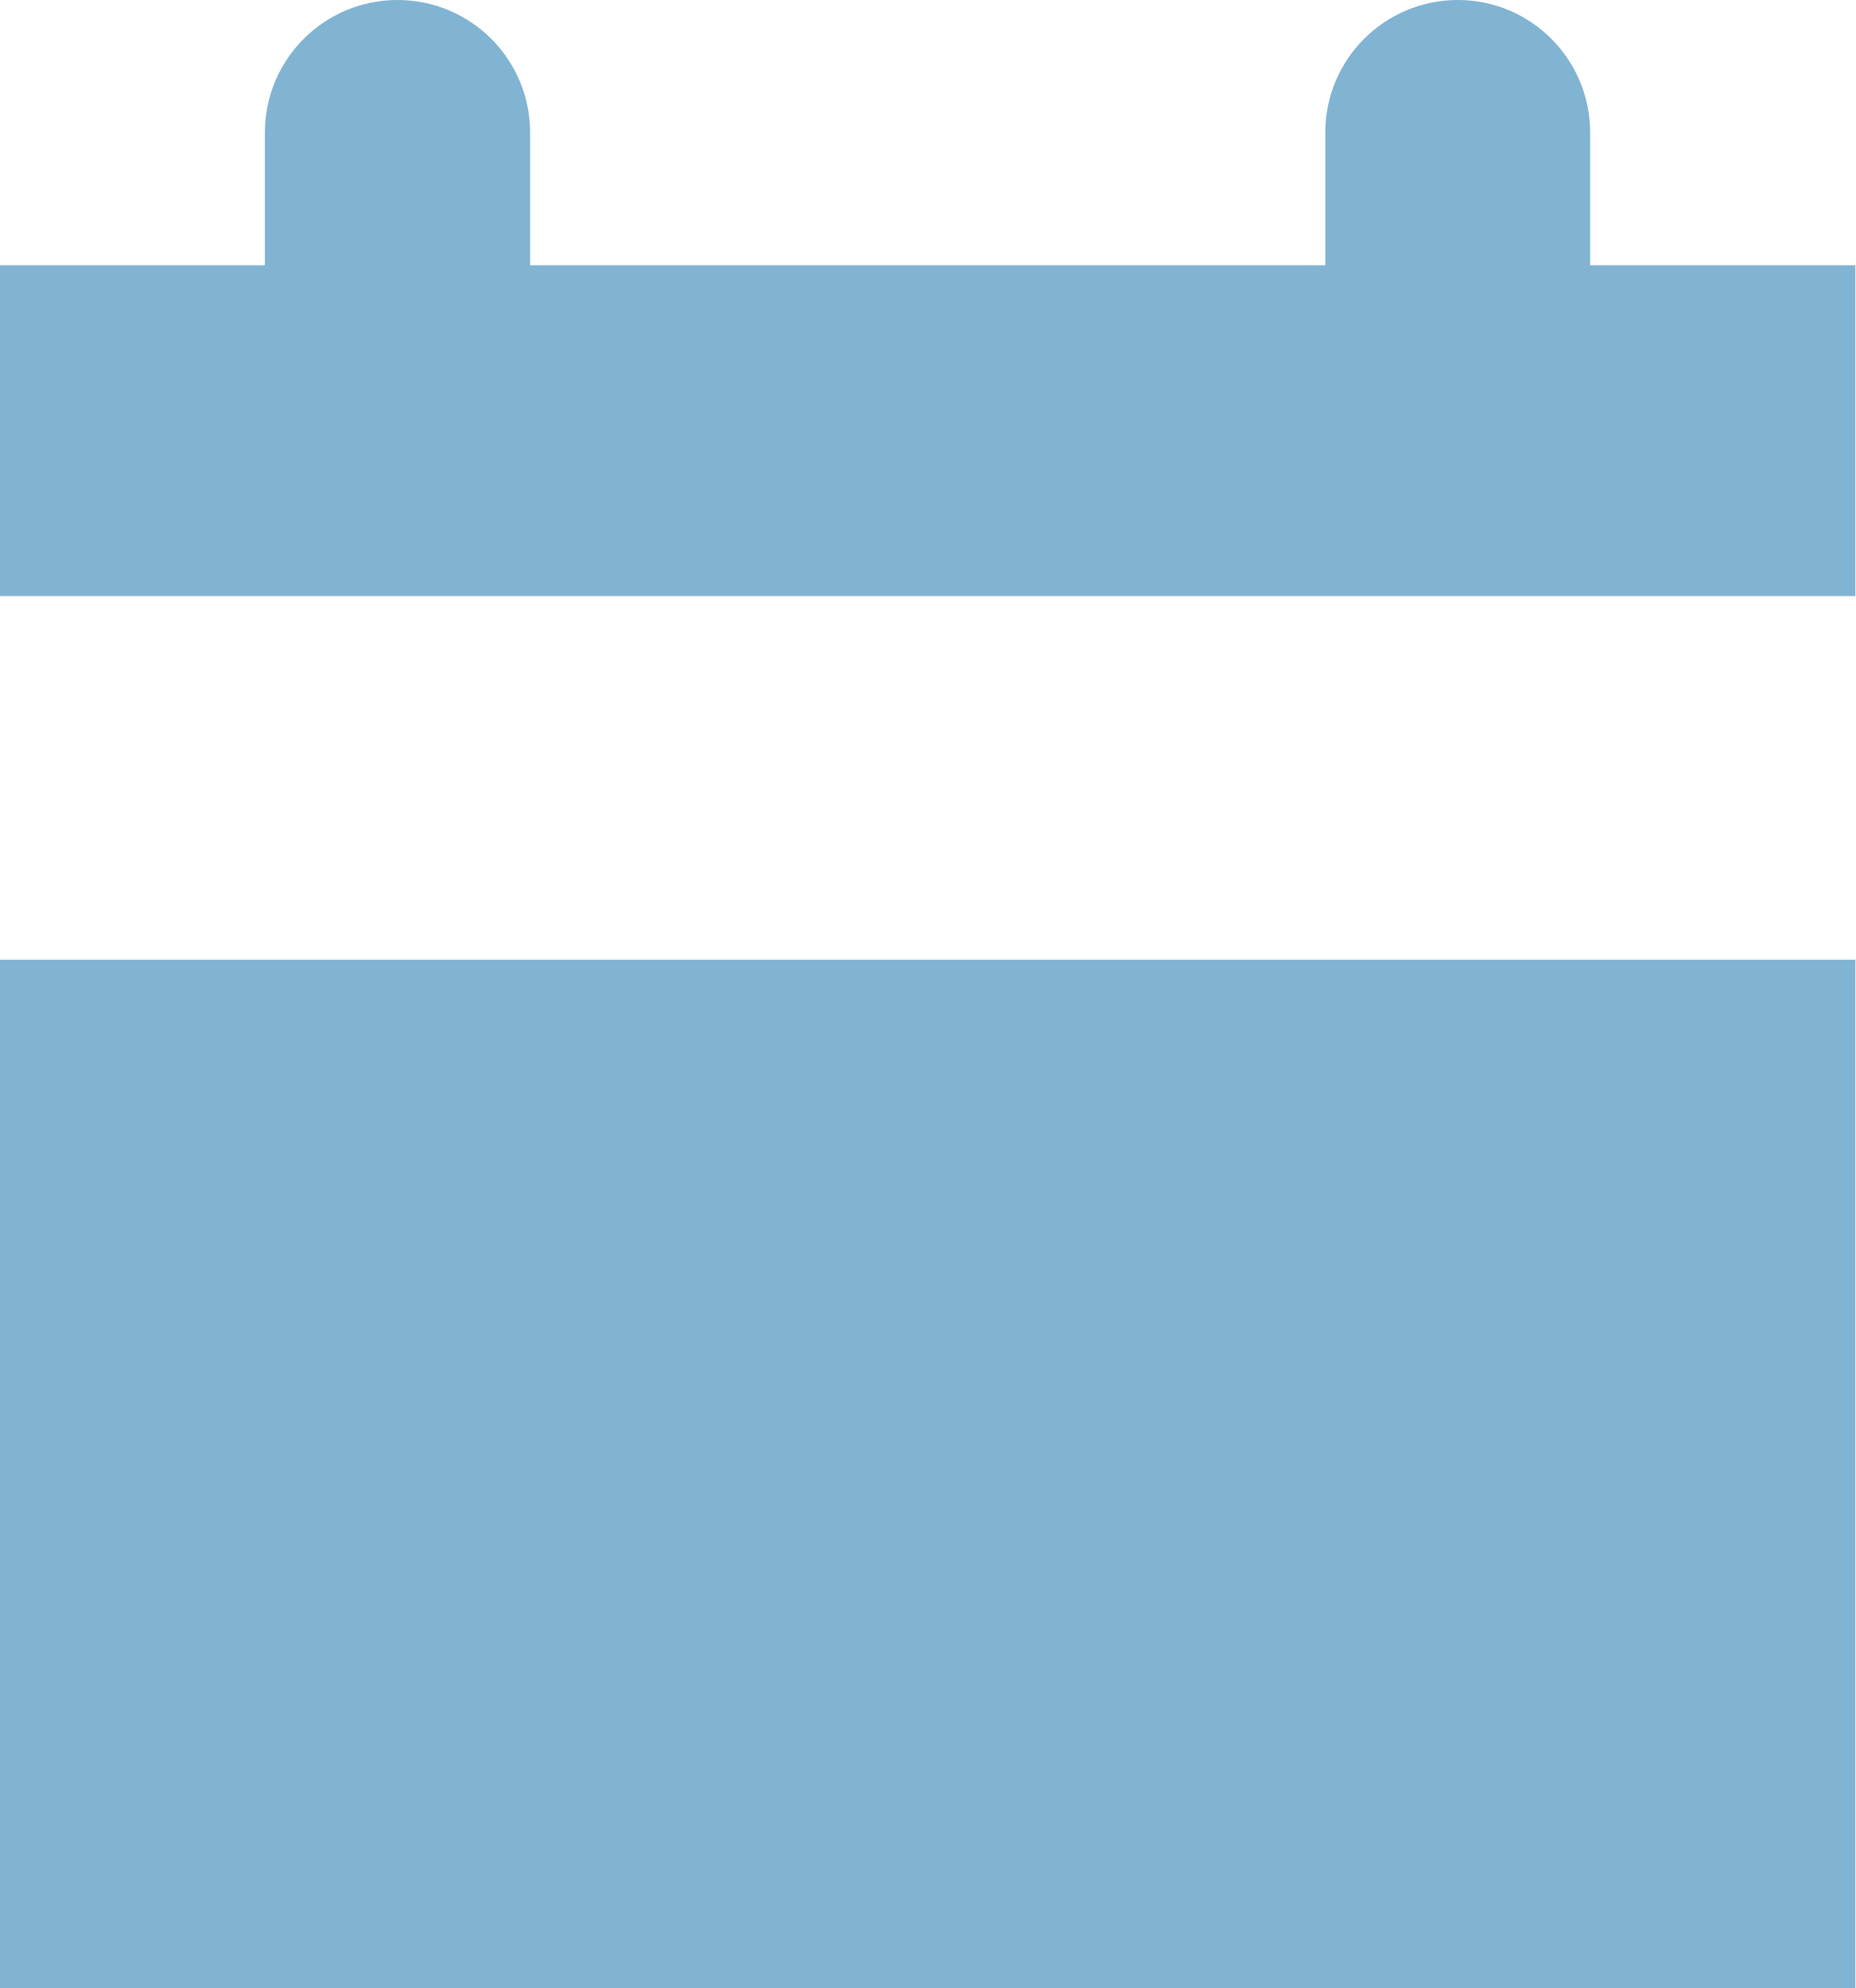
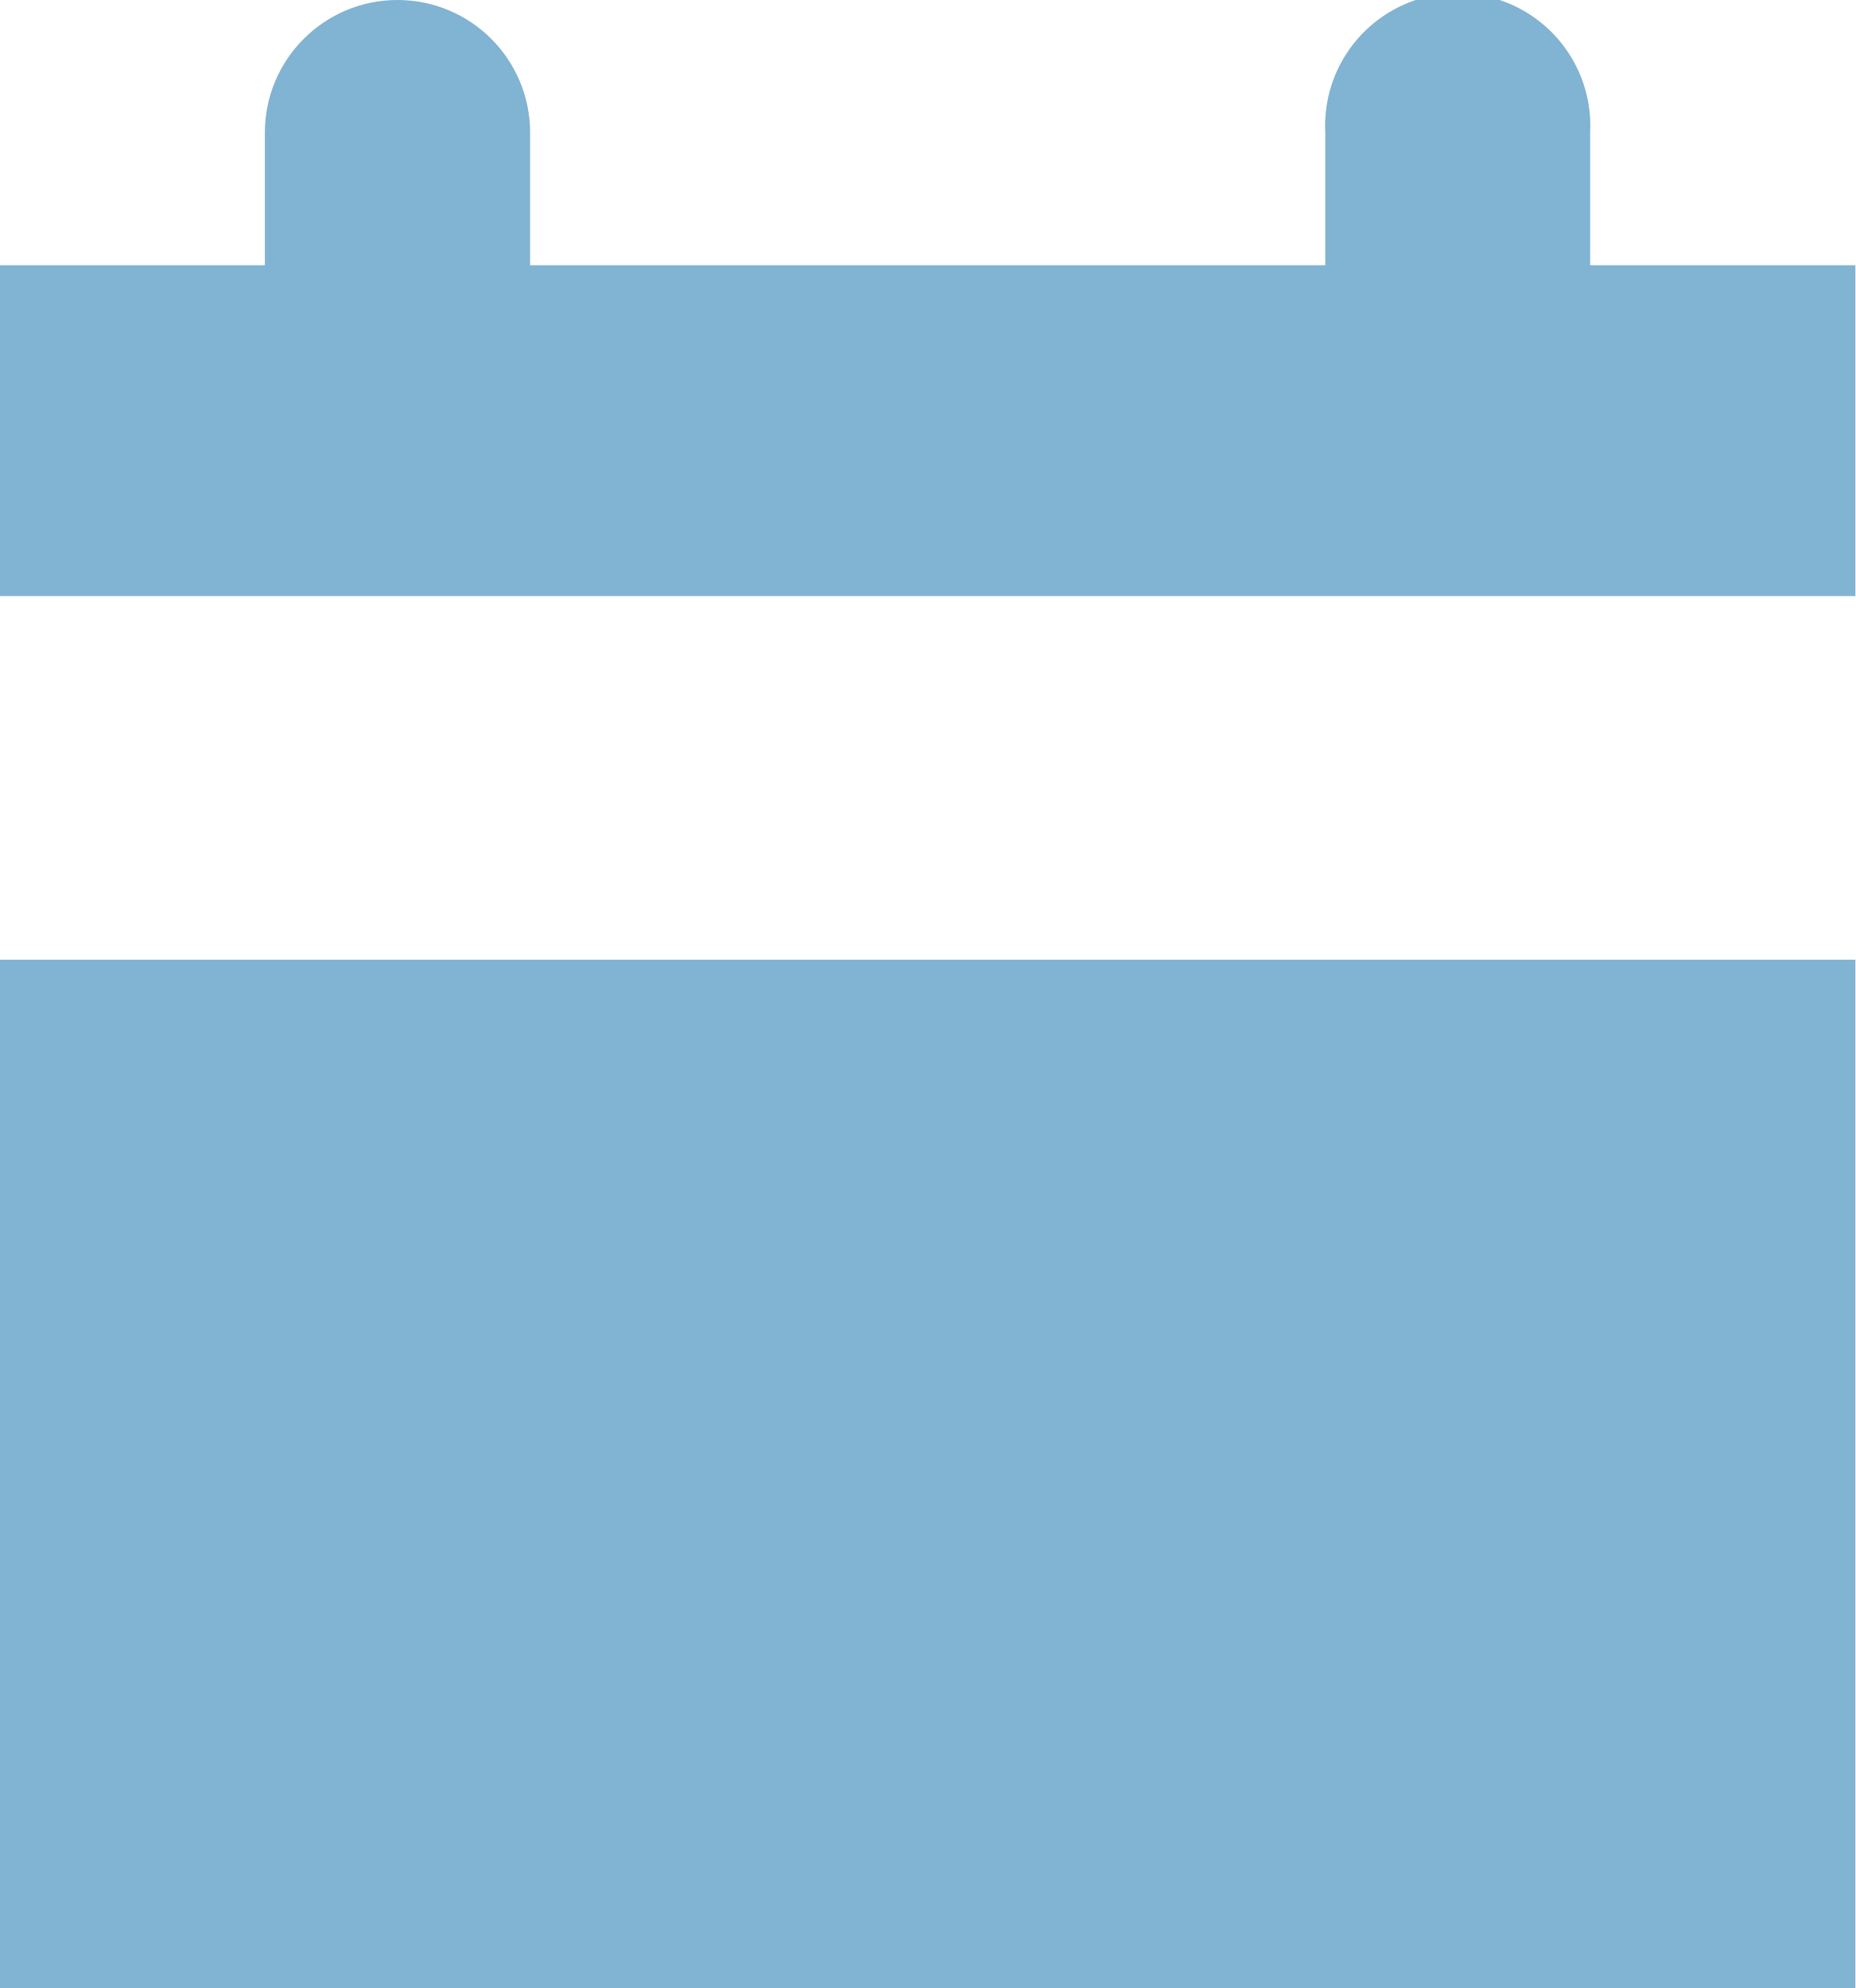
<svg xmlns="http://www.w3.org/2000/svg" version="1" width="10.633" height="11.393" fill="#81b3d2" viewBox="0 0 10.633 11.393">
-   <path d="M10.633 3.416V1.52h-1.52V.76c0-.42-.34-.76-.758-.76-.42 0-.76.34-.76.76v.76H3.038V.76c0-.42-.34-.76-.76-.76s-.76.34-.76.76v.76H0v1.896h10.633zM0 5.5h10.633v5.893H0z" />
+   <path d="M10.633 3.416V1.52h-1.52V.76a.76.76 0 1 0-1.518 0v.76H3.038V.76a.76.76 0 1 0-1.52 0v.76H0v1.896h10.633zM0 5.5h10.633v5.893H0z" />
</svg>
